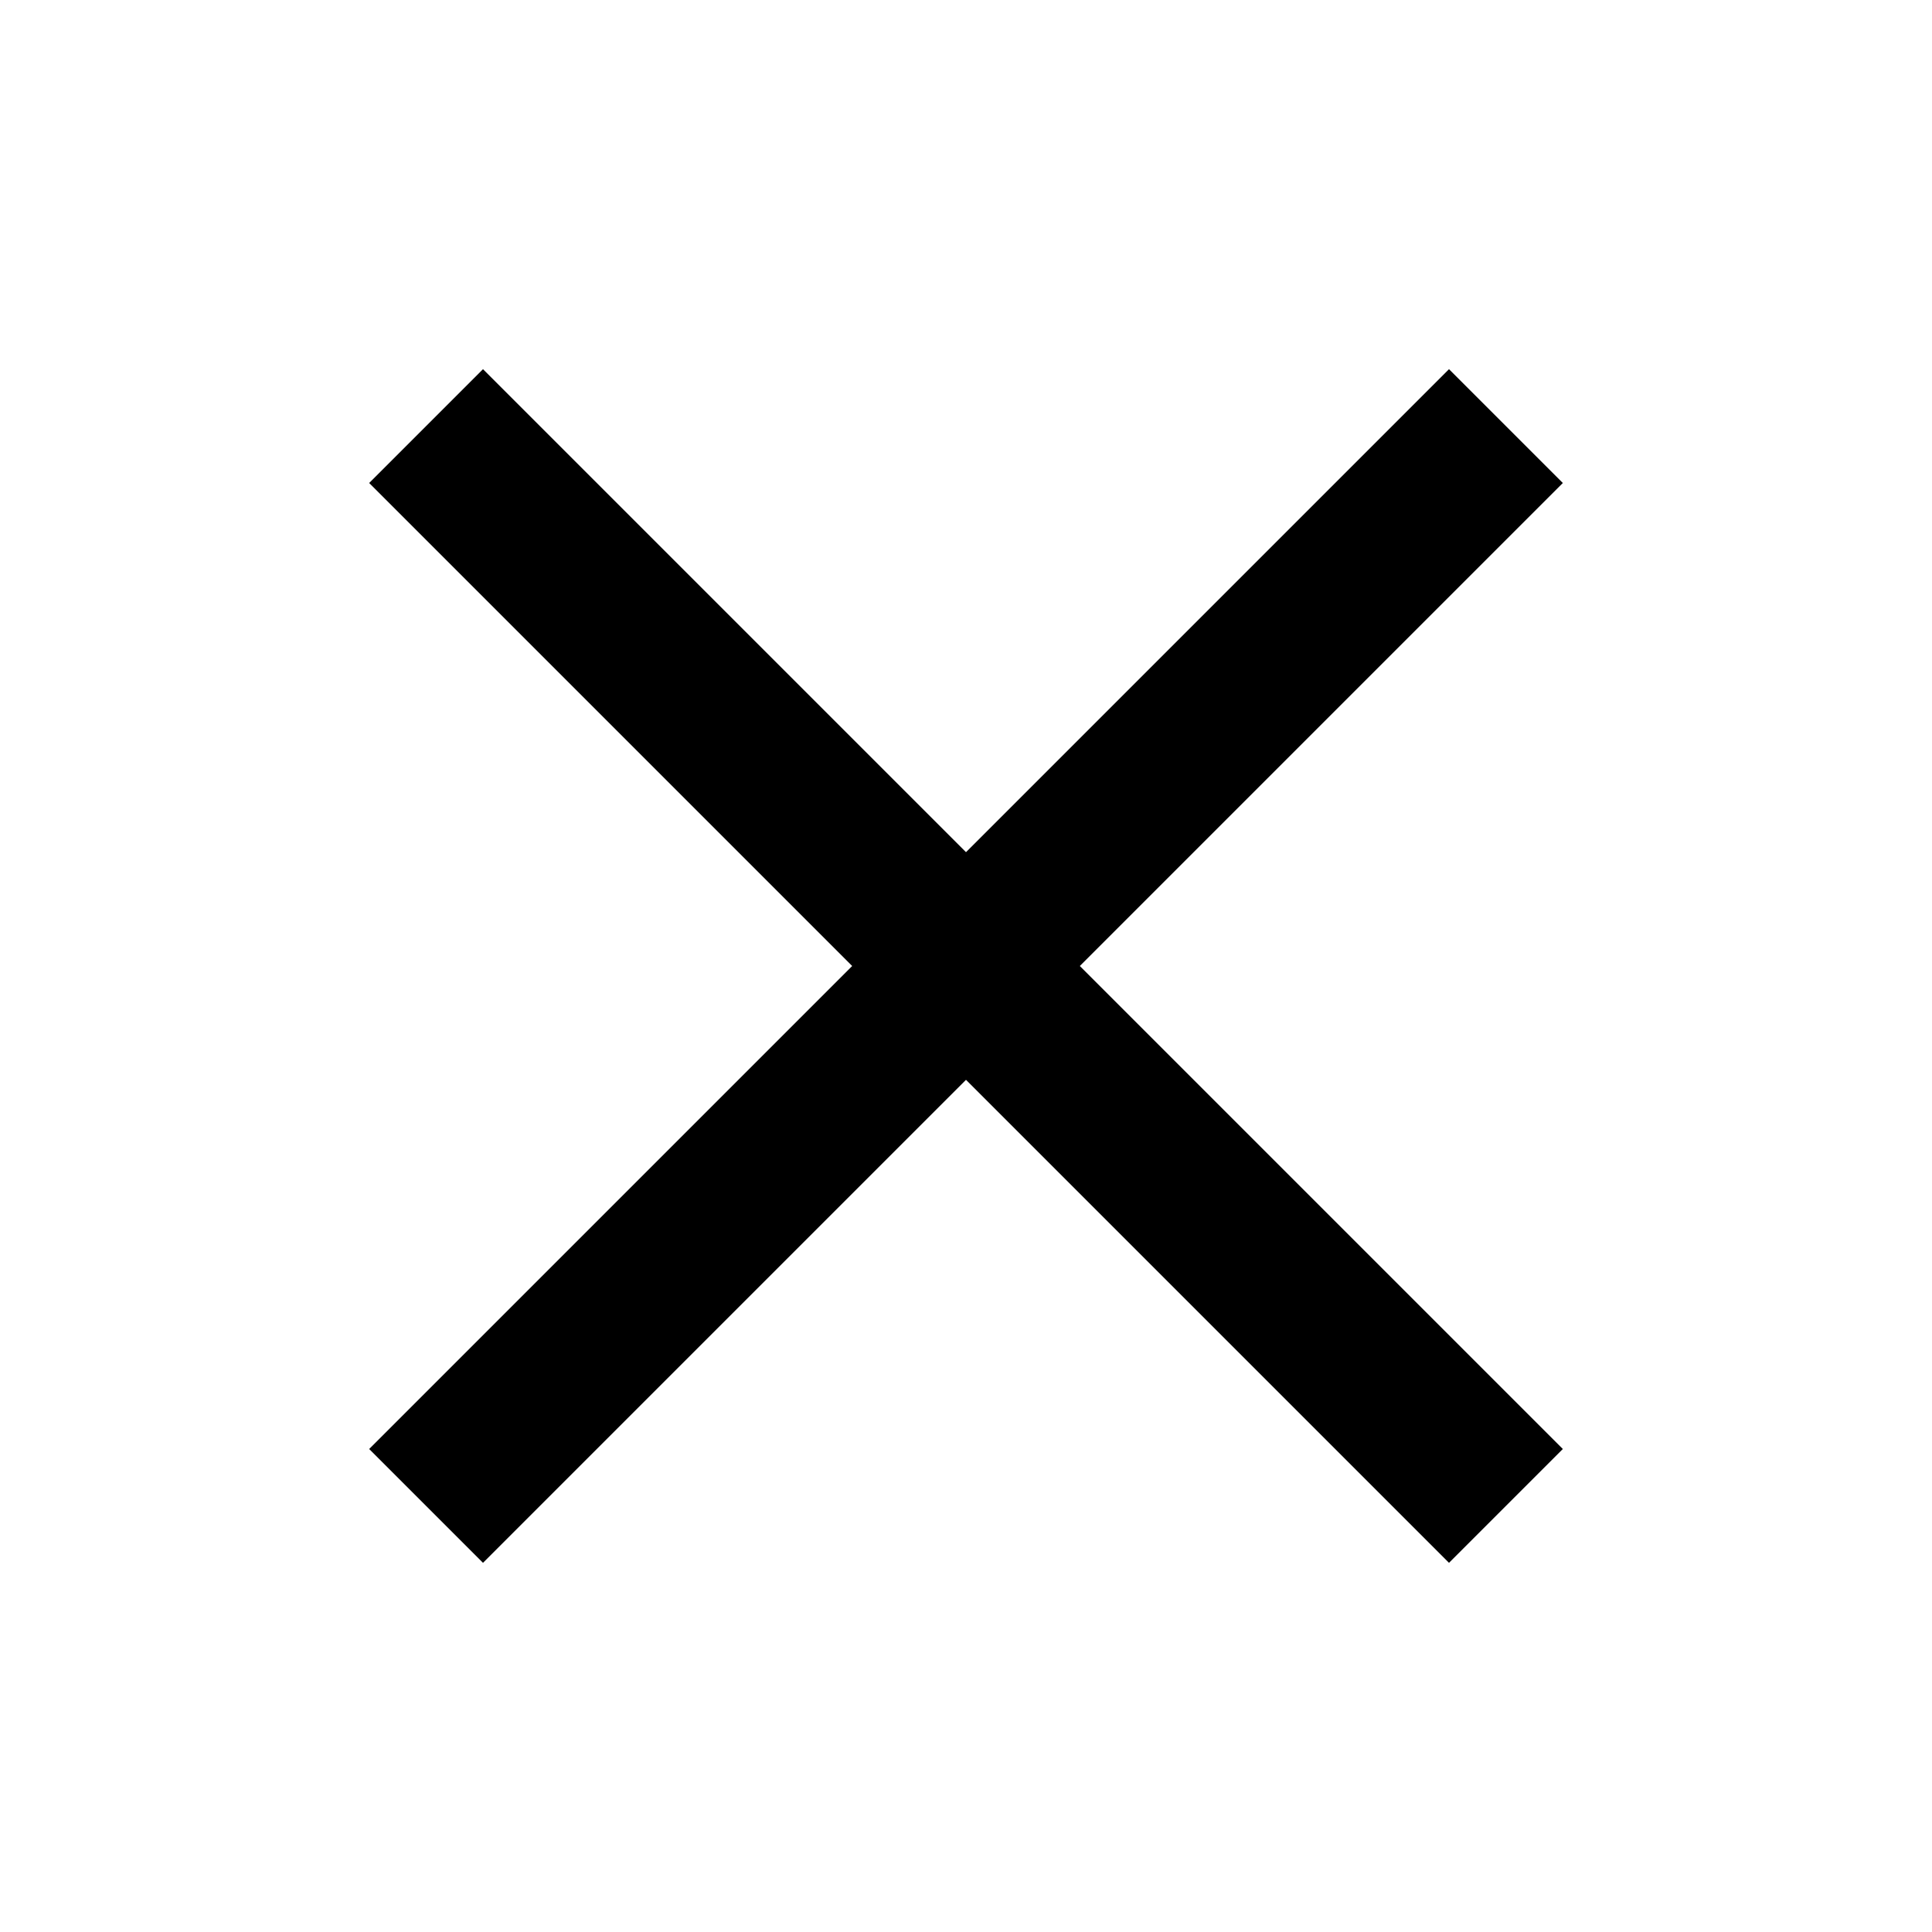
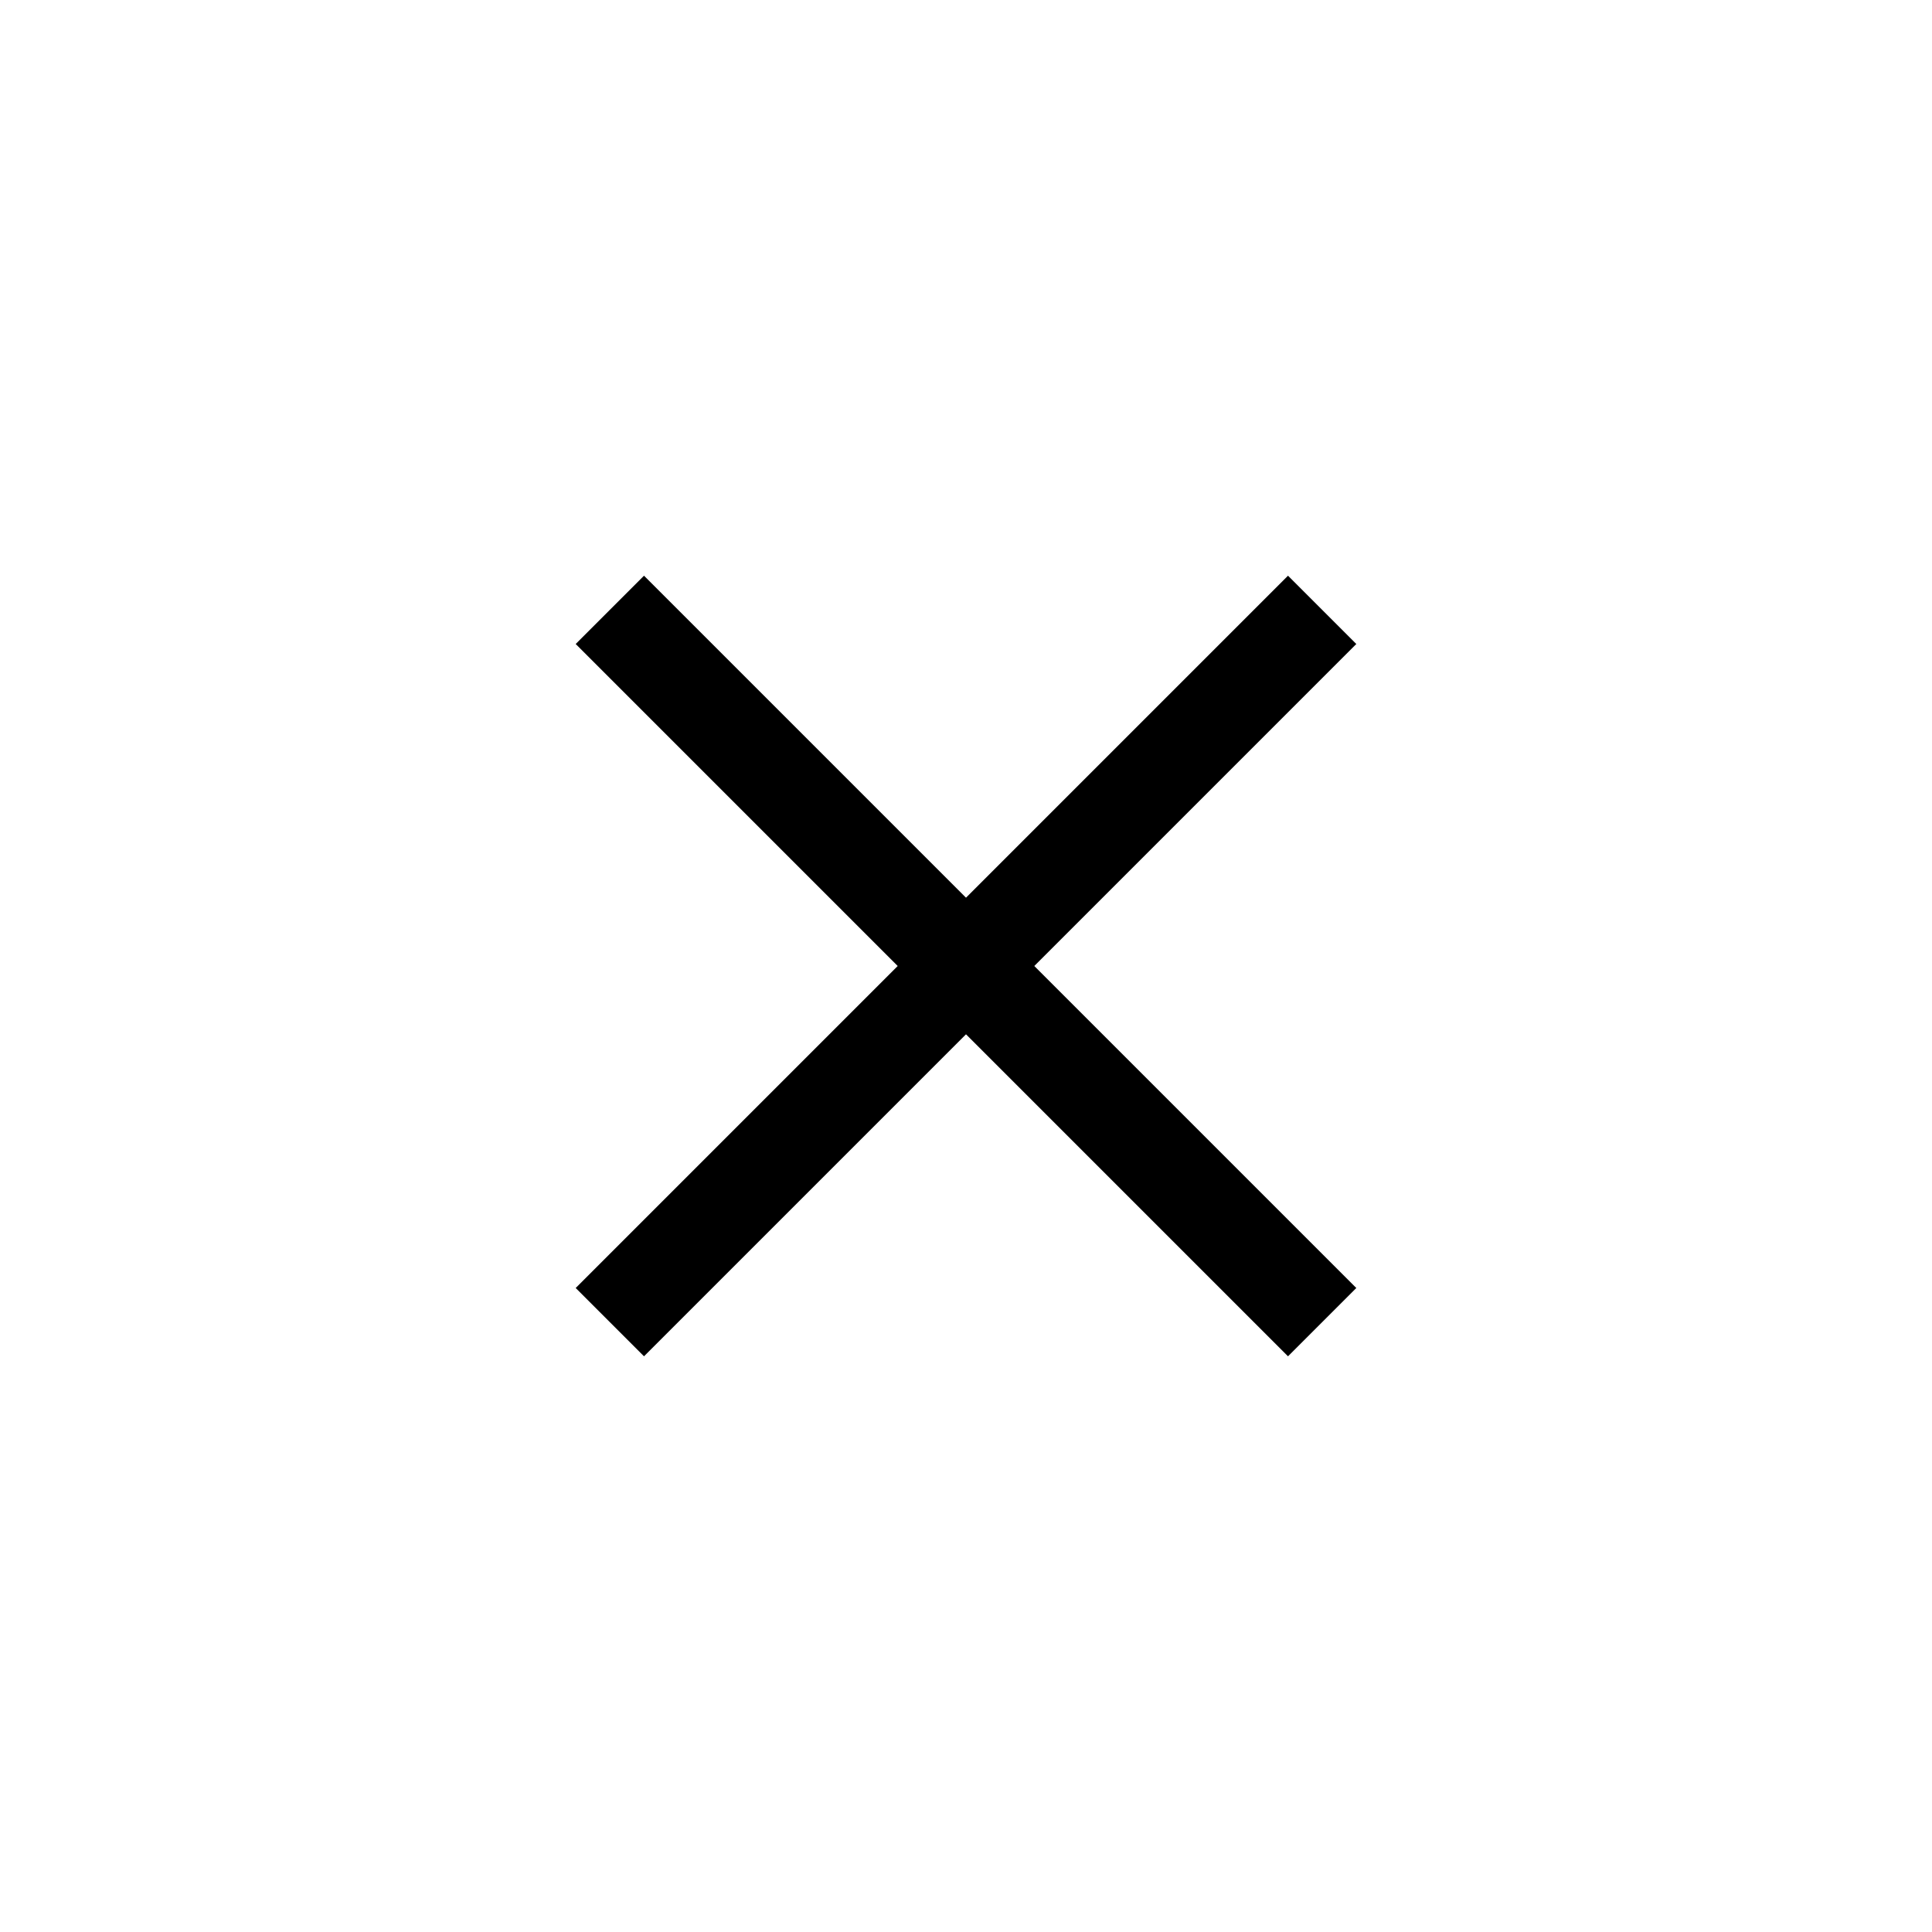
<svg xmlns="http://www.w3.org/2000/svg" width="24" height="24" fill="none">
-   <path fill-rule="evenodd" clip-rule="evenodd" d="M18.707 6.707 19.414 6 18 4.586l-.707.707L12 10.586 6.707 5.293 6 4.586 4.586 6l.707.707L10.586 12l-5.293 5.293-.707.707L6 19.414l.707-.707L12 13.414l5.293 5.293.707.707L19.414 18l-.707-.707L13.414 12l5.293-5.293Z" fill="currentColor" />
+   <path d="m16 8-8 8m0-8 8 8" stroke="currentColor" stroke-width="1.2" stroke-linecap="square" stroke-linejoin="round" />
</svg>
